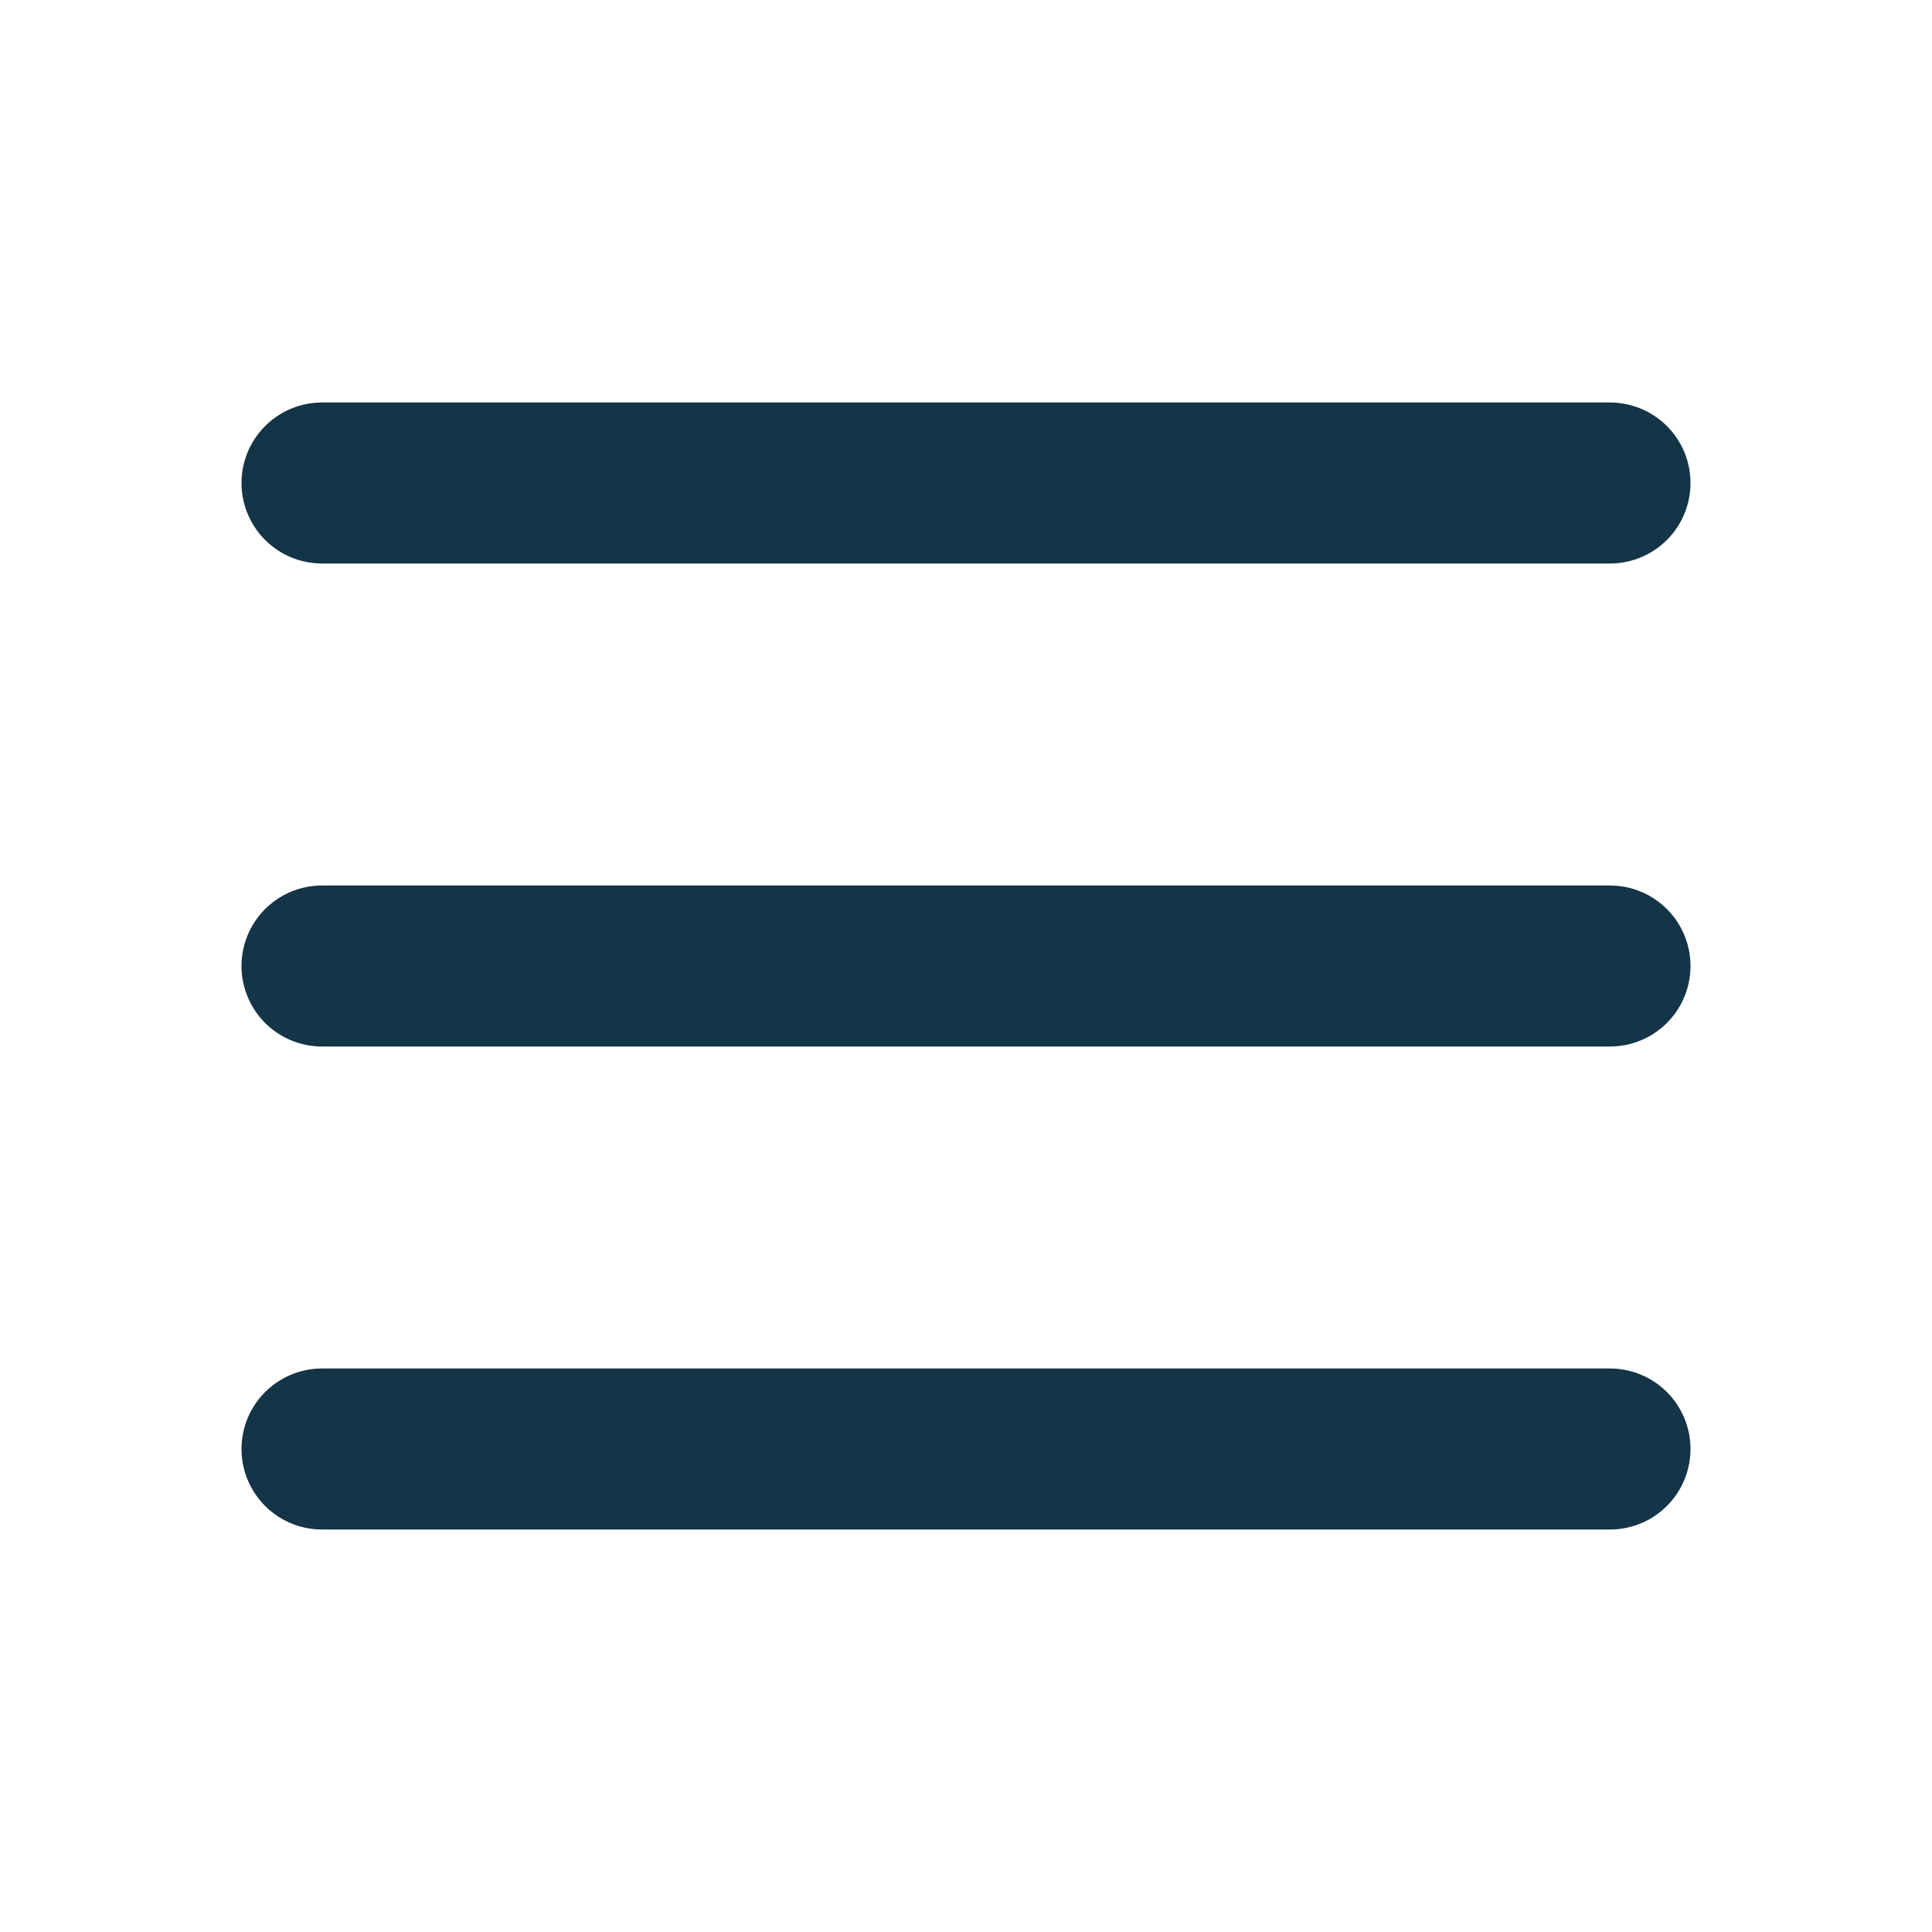
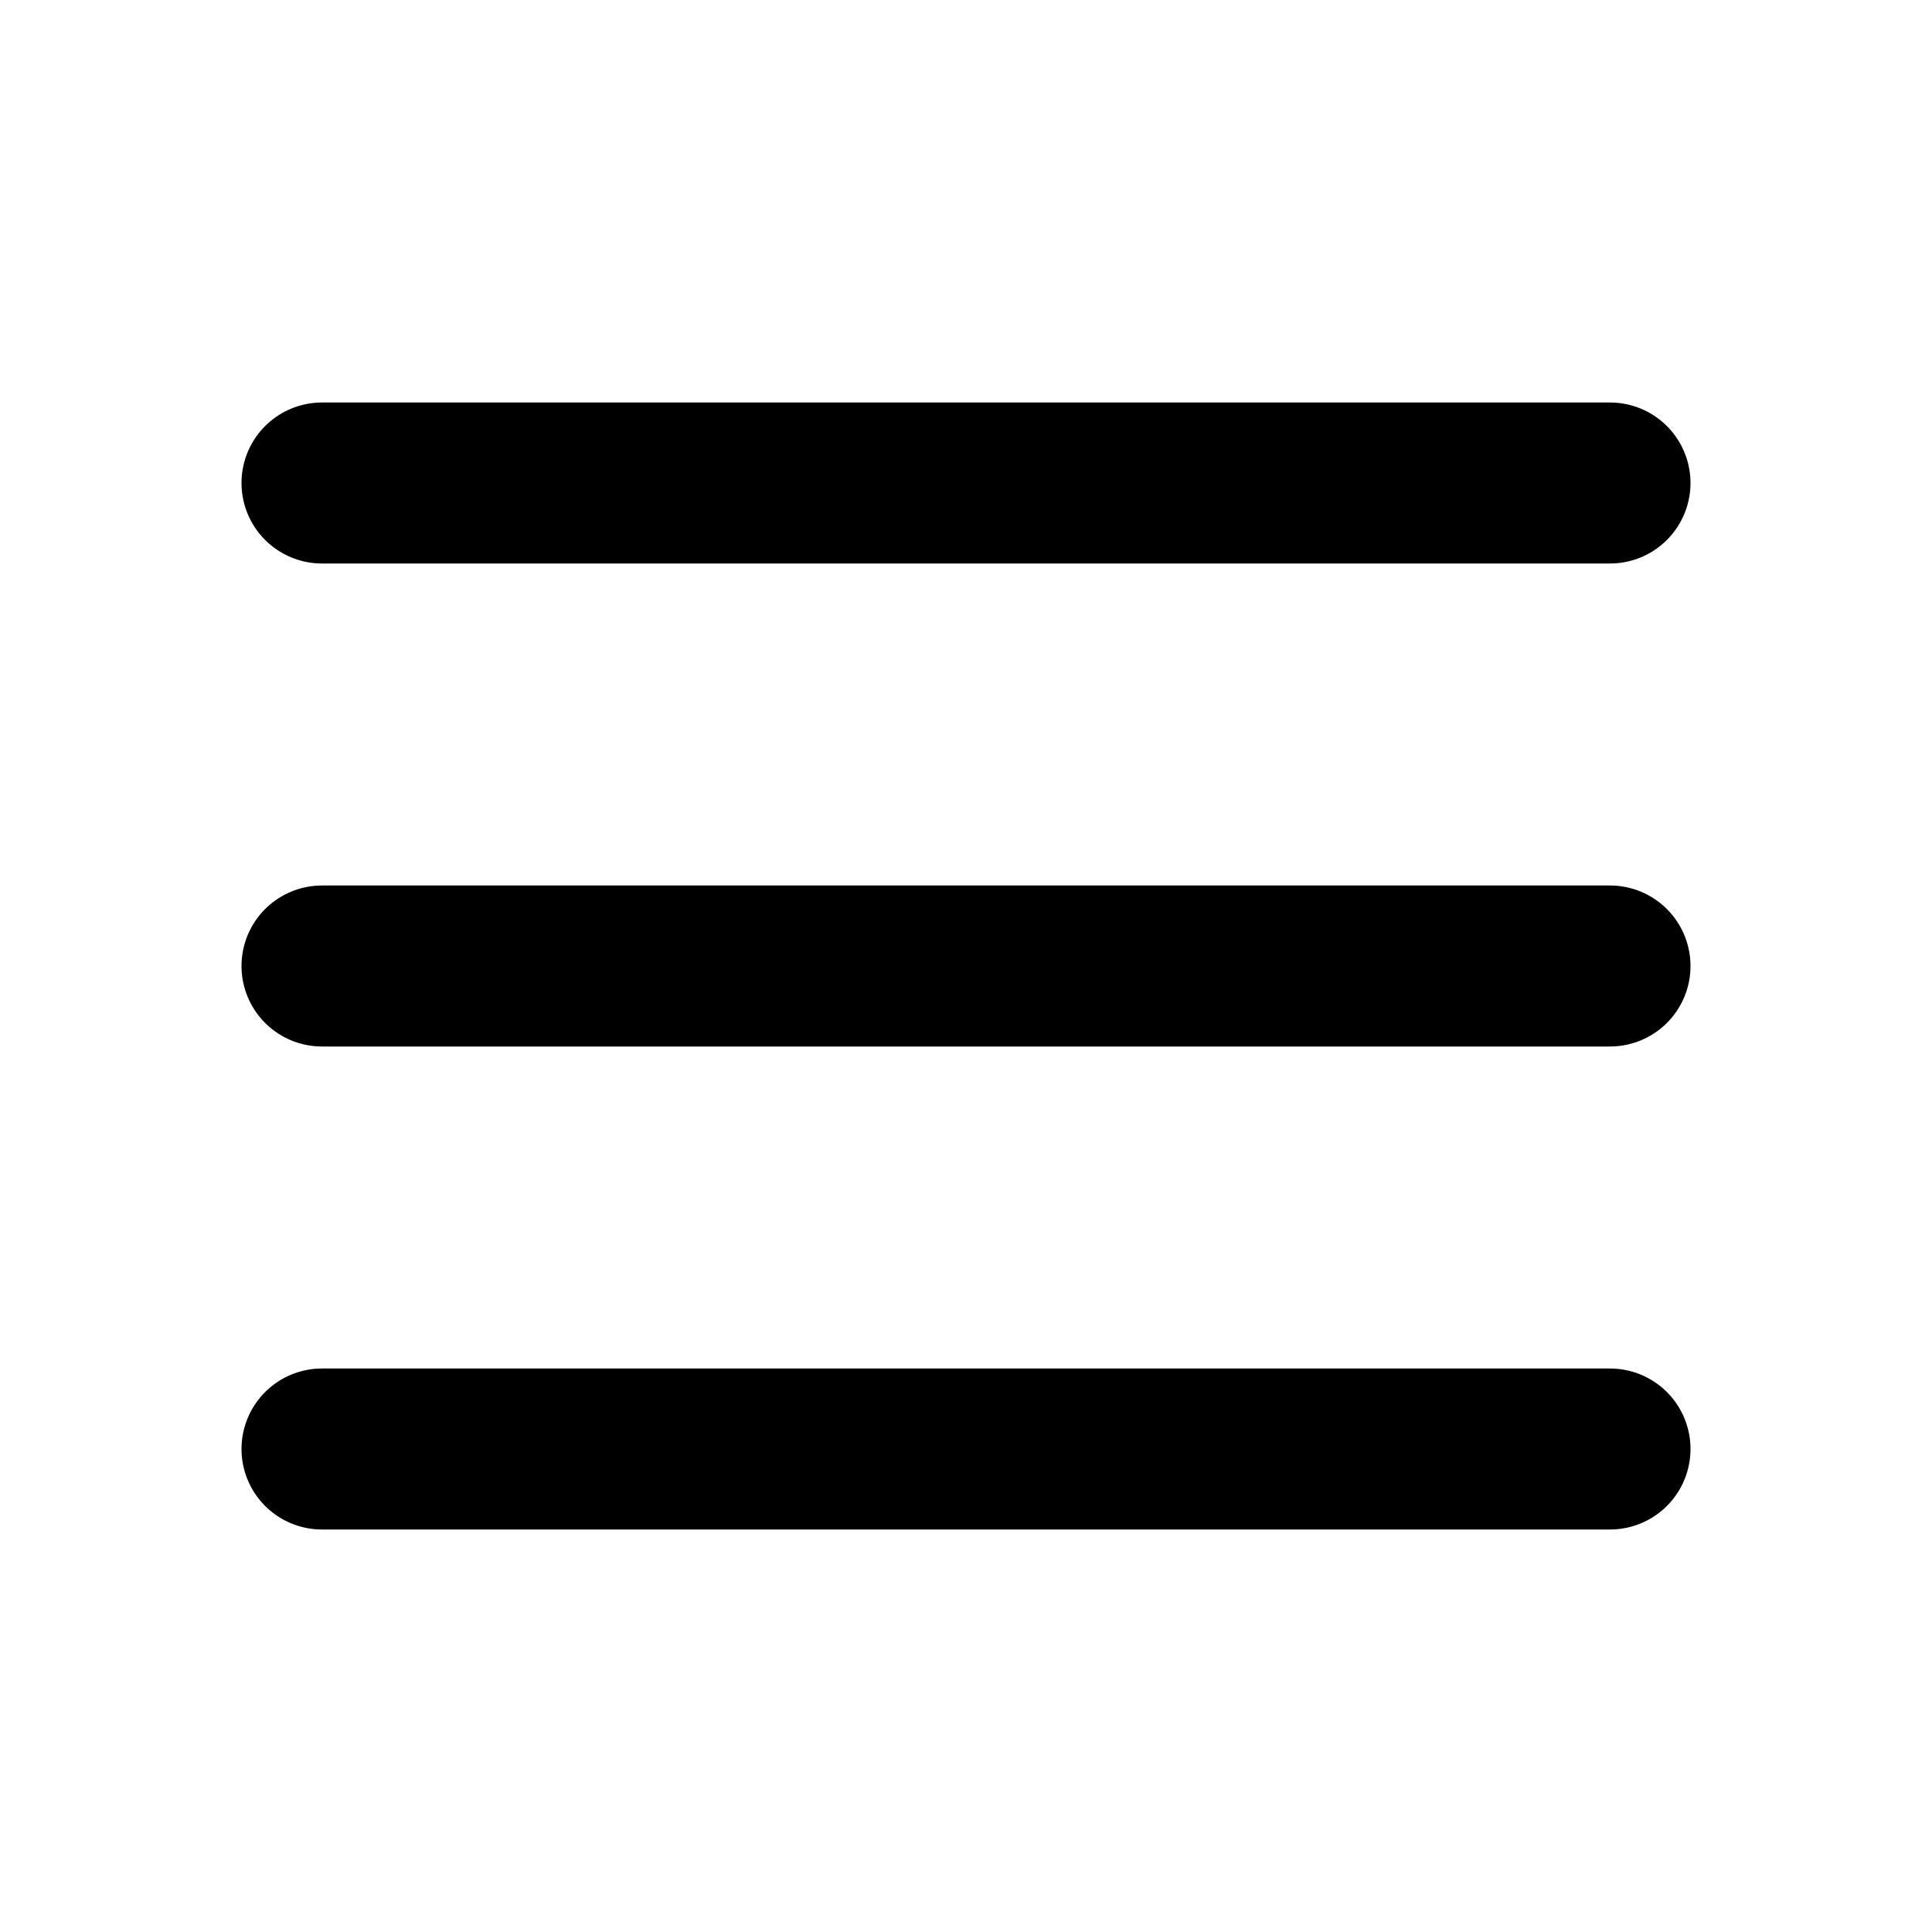
<svg xmlns="http://www.w3.org/2000/svg" width="64px" height="64px" viewBox="0 0 24 24" fill="none">
  <g id="SVGRepo_bgCarrier" stroke-width="0" />
  <g id="SVGRepo_tracerCarrier" stroke-linecap="round" stroke-linejoin="round" />
  <g id="SVGRepo_iconCarrier">
-     <path d="M4 18L20 18" stroke="#143447" stroke-width="2" stroke-linecap="round" />
-     <path d="M4 12L20 12" stroke="#143447" stroke-width="2" stroke-linecap="round" />
-     <path d="M4 6L20 6" stroke="#143447" stroke-width="2" stroke-linecap="round" />
+     <path d="M4 18L20 18" stroke="currentColor" stroke-width="2" stroke-linecap="round" />
+     <path d="M4 12L20 12" stroke="currentColor" stroke-width="2" stroke-linecap="round" />
+     <path d="M4 6L20 6" stroke="currentColor" stroke-width="2" stroke-linecap="round" />
  </g>
</svg>
